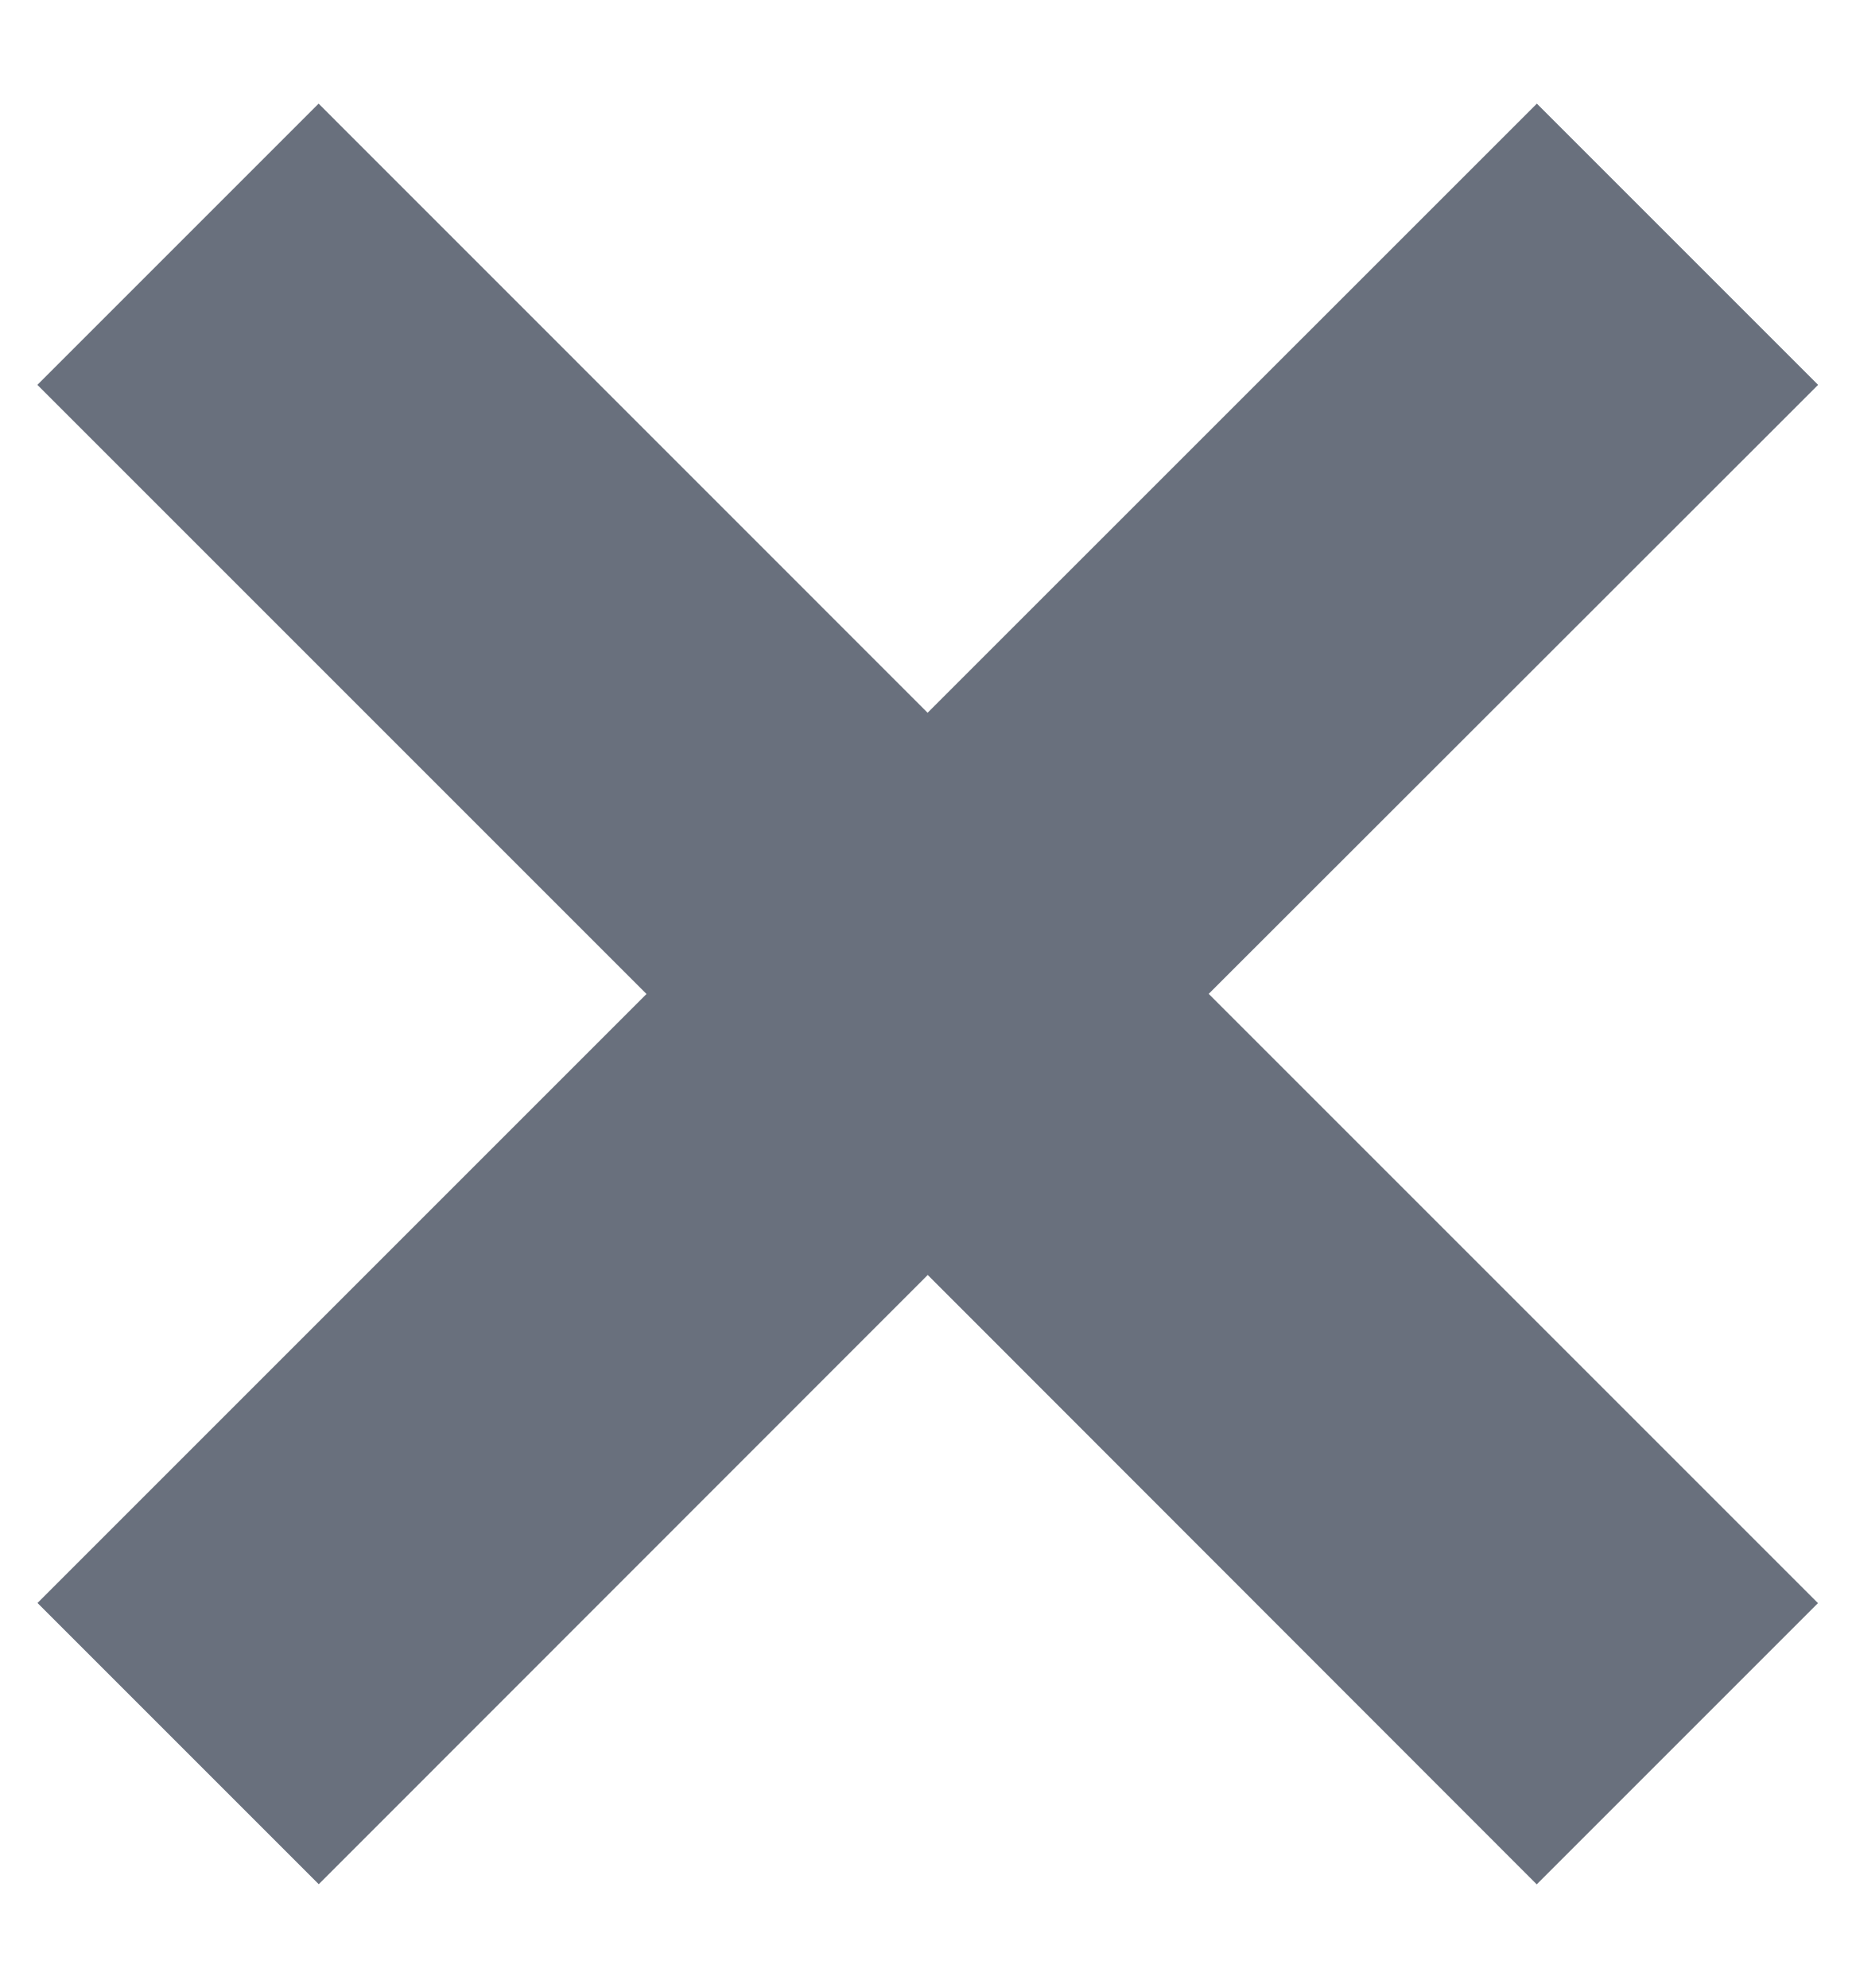
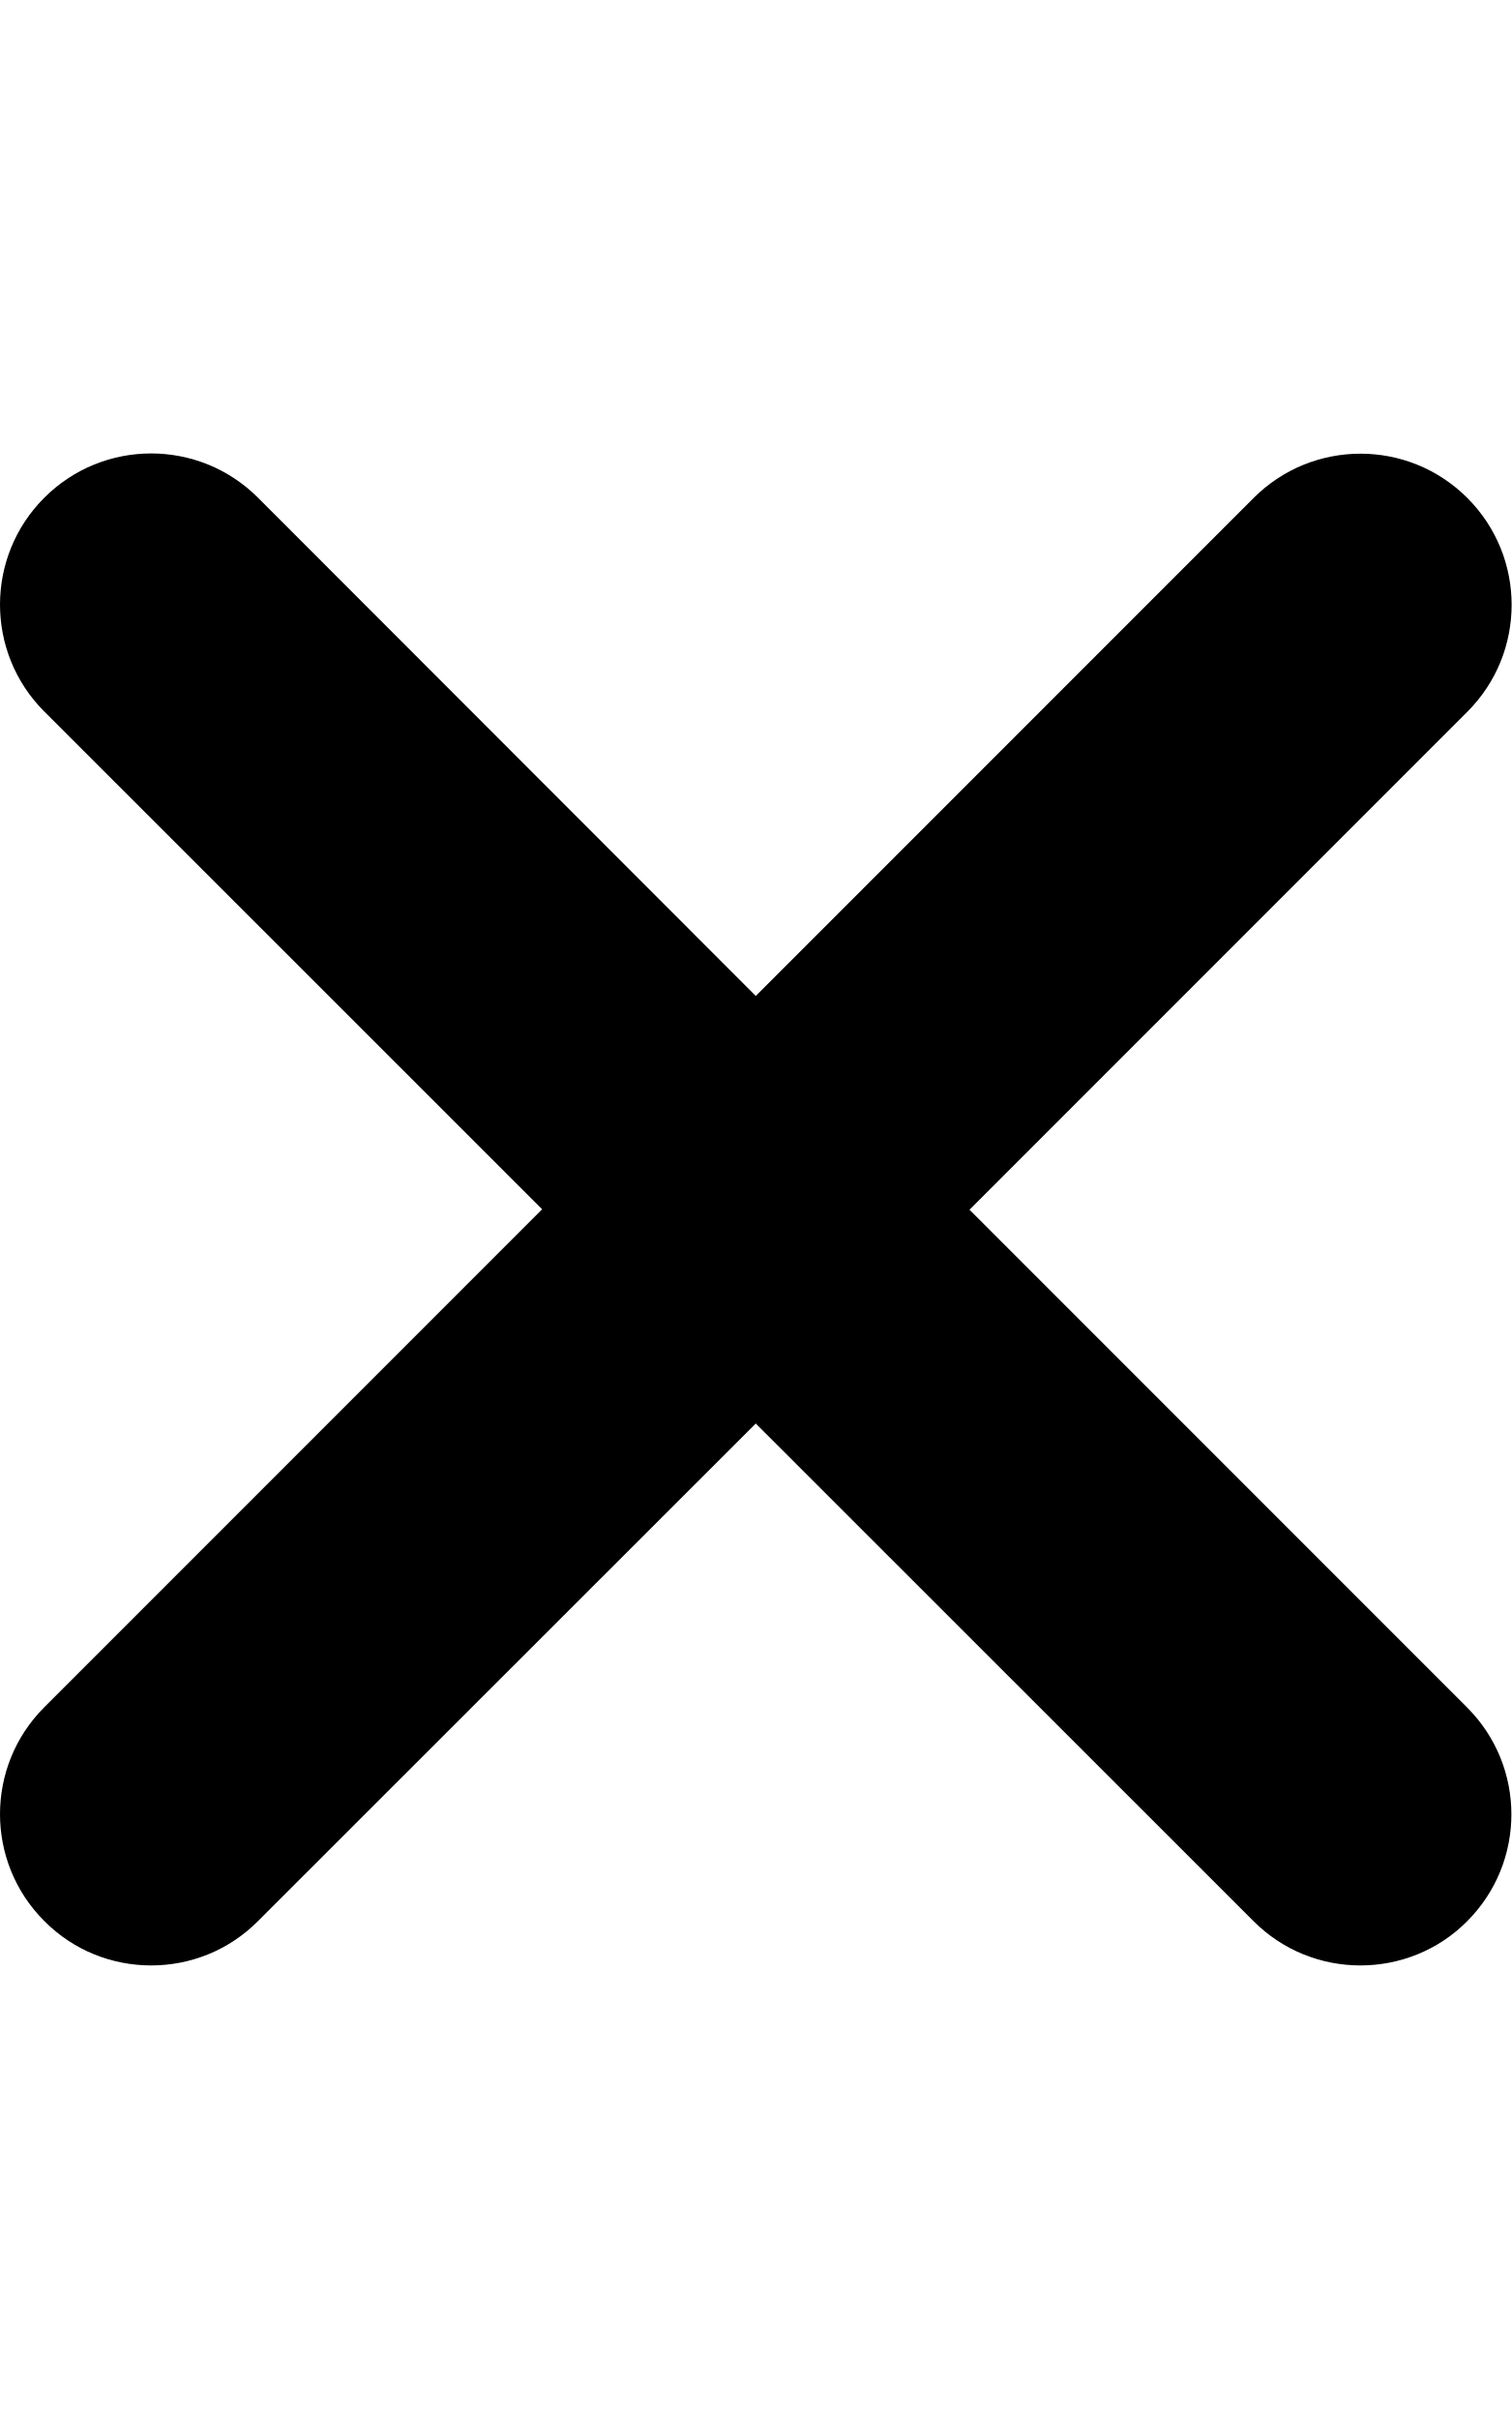
- <svg xmlns="http://www.w3.org/2000/svg" width="14" height="15">
-   <path d="m11.596.782 2.122 2.122L9.12 7.499l4.597 4.597-2.122 2.122L7 9.62l-4.595 4.597-2.122-2.122L4.878 7.5.282 2.904 2.404.782l4.595 4.596L11.596.782Z" fill="#69707D" fill-rule="evenodd" />
+ <svg xmlns="http://www.w3.org/2000/svg" viewBox="0 0 320 512">
+   <path d="M310.6 361.4c12.5 12.5 12.5 32.75 0 45.25C304.4 412.9 296.2 416 288 416s-16.38-3.125-22.62-9.375L160 301.3L54.63 406.6C48.38 412.9 40.19 416 32 416S15.63 412.9 9.375 406.6c-12.5-12.5-12.5-32.75 0-45.25l105.4-105.4L9.375 150.6c-12.5-12.5-12.5-32.75 0-45.25s32.75-12.5 45.25 0L160 210.8l105.4-105.4c12.5-12.5 32.75-12.5 45.25 0s12.5 32.75 0 45.25l-105.4 105.4L310.6 361.4z" />
</svg>
